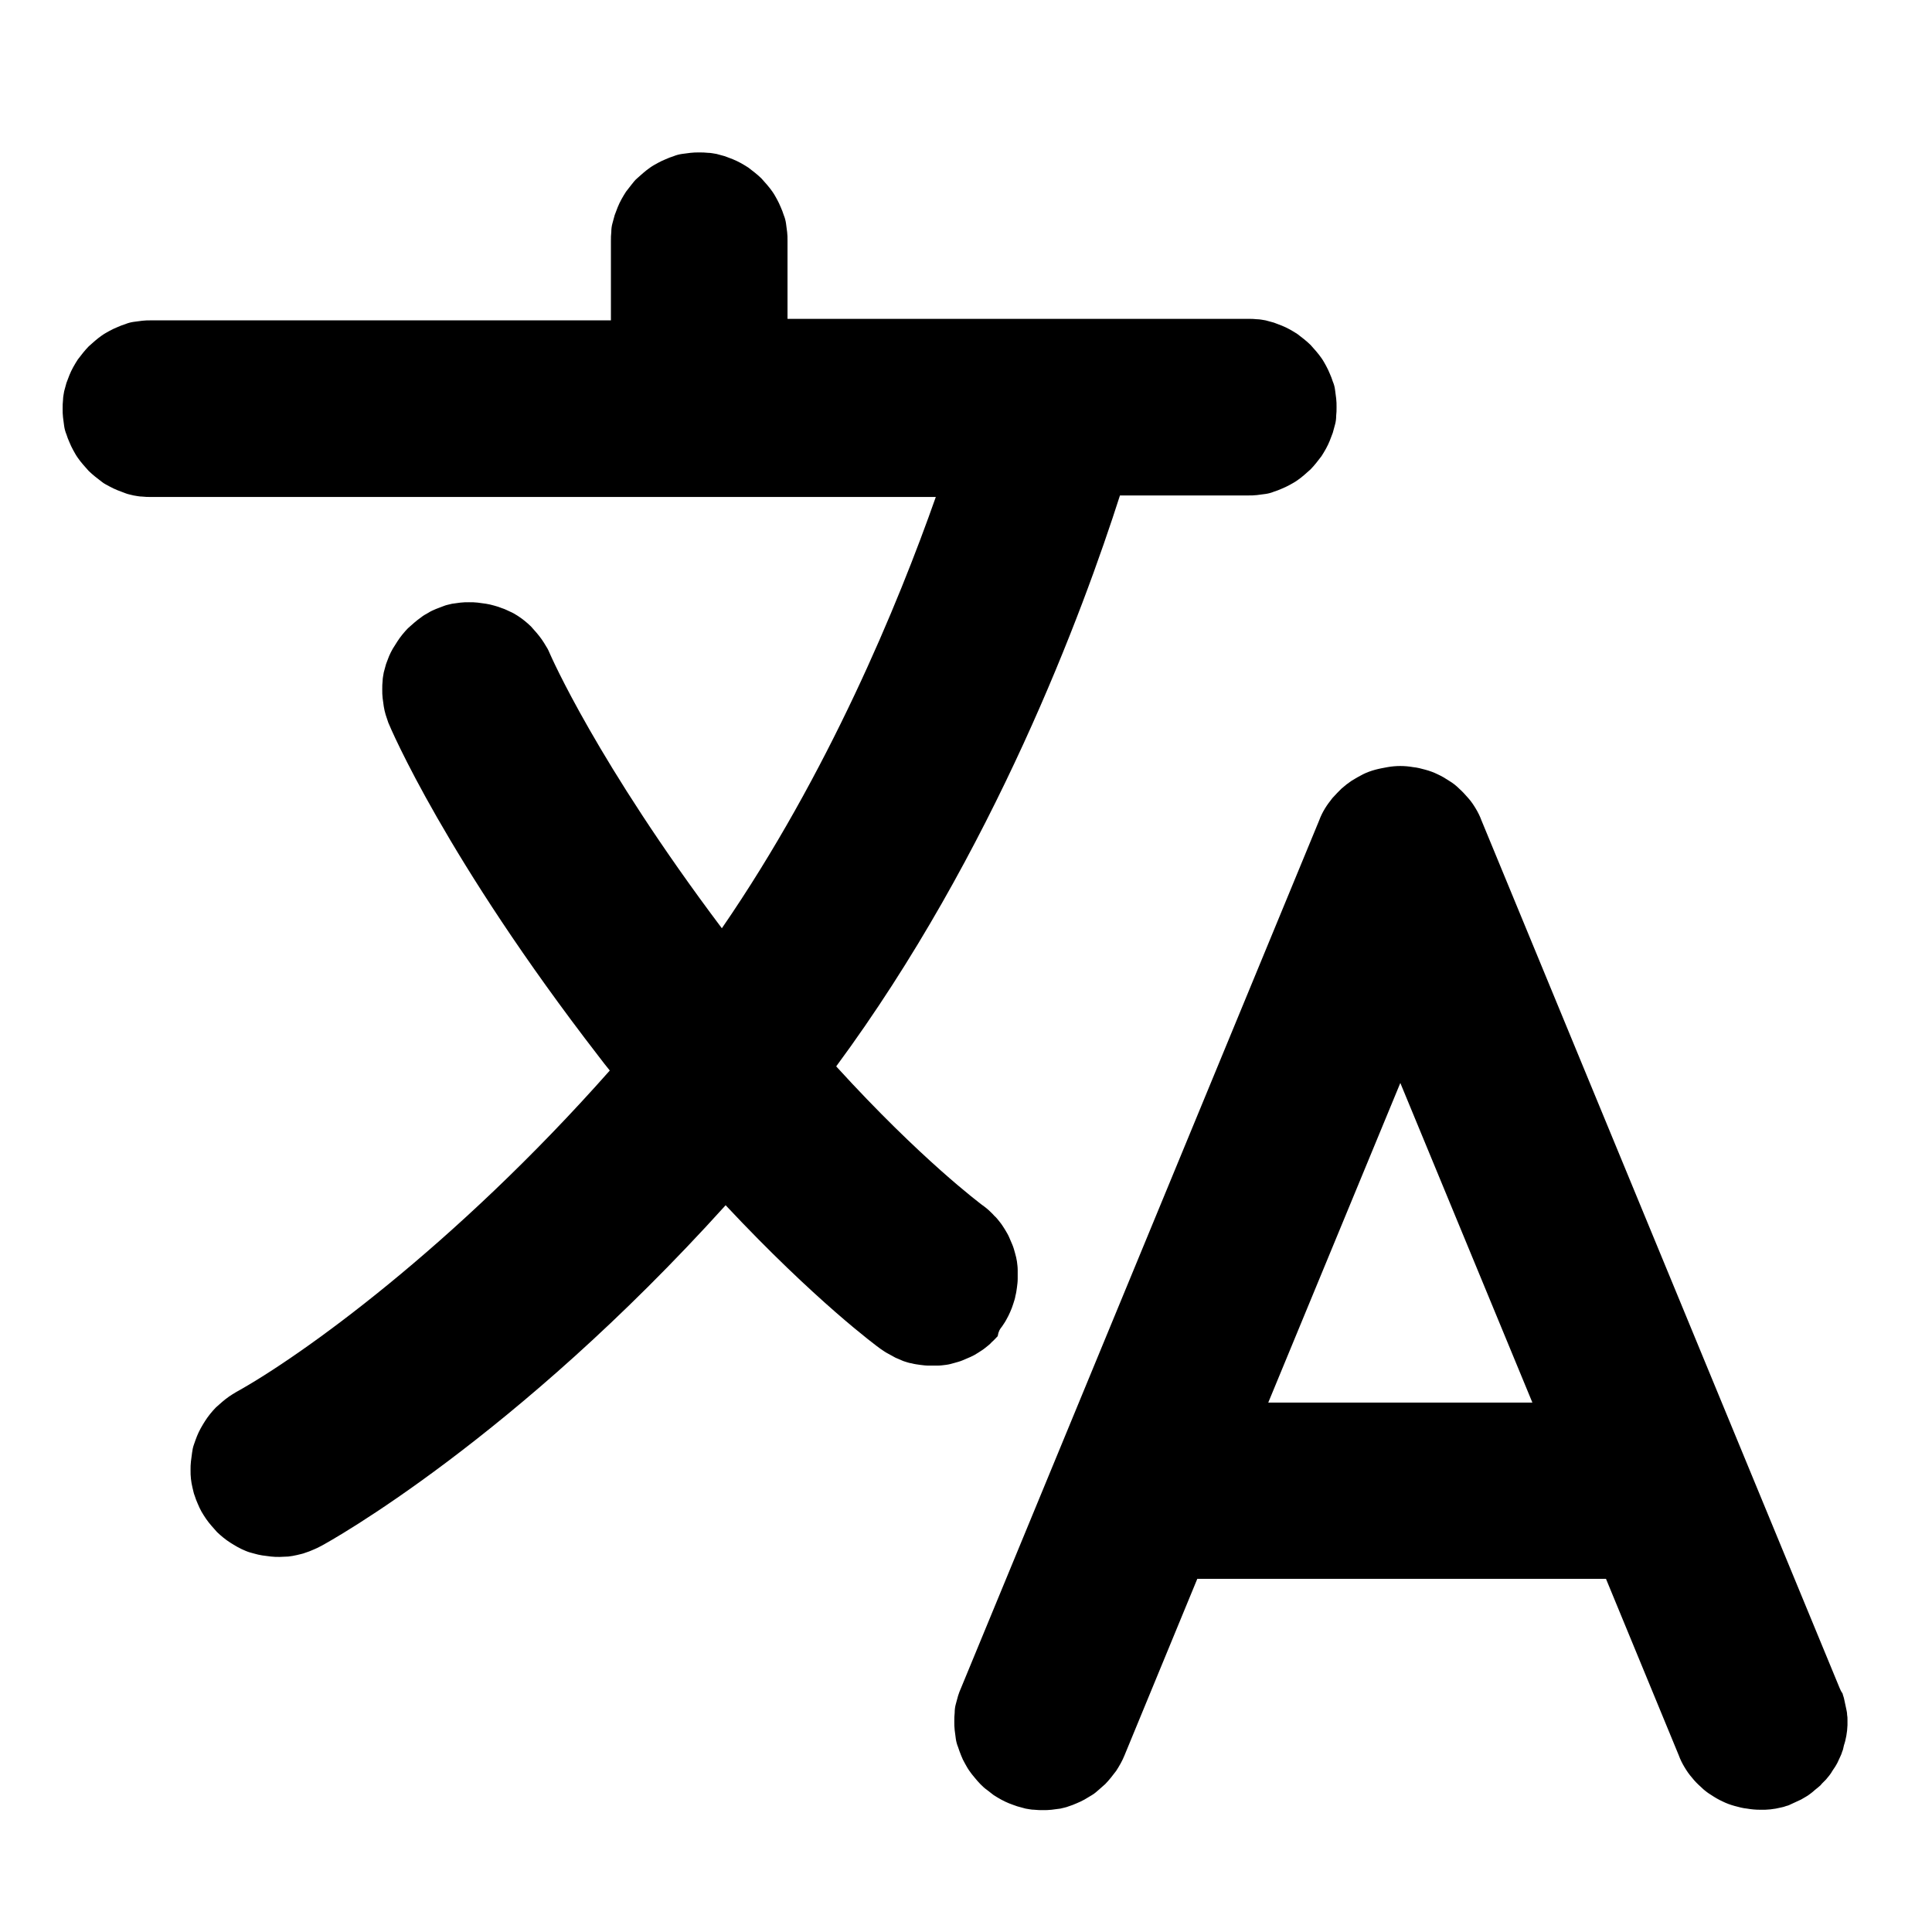
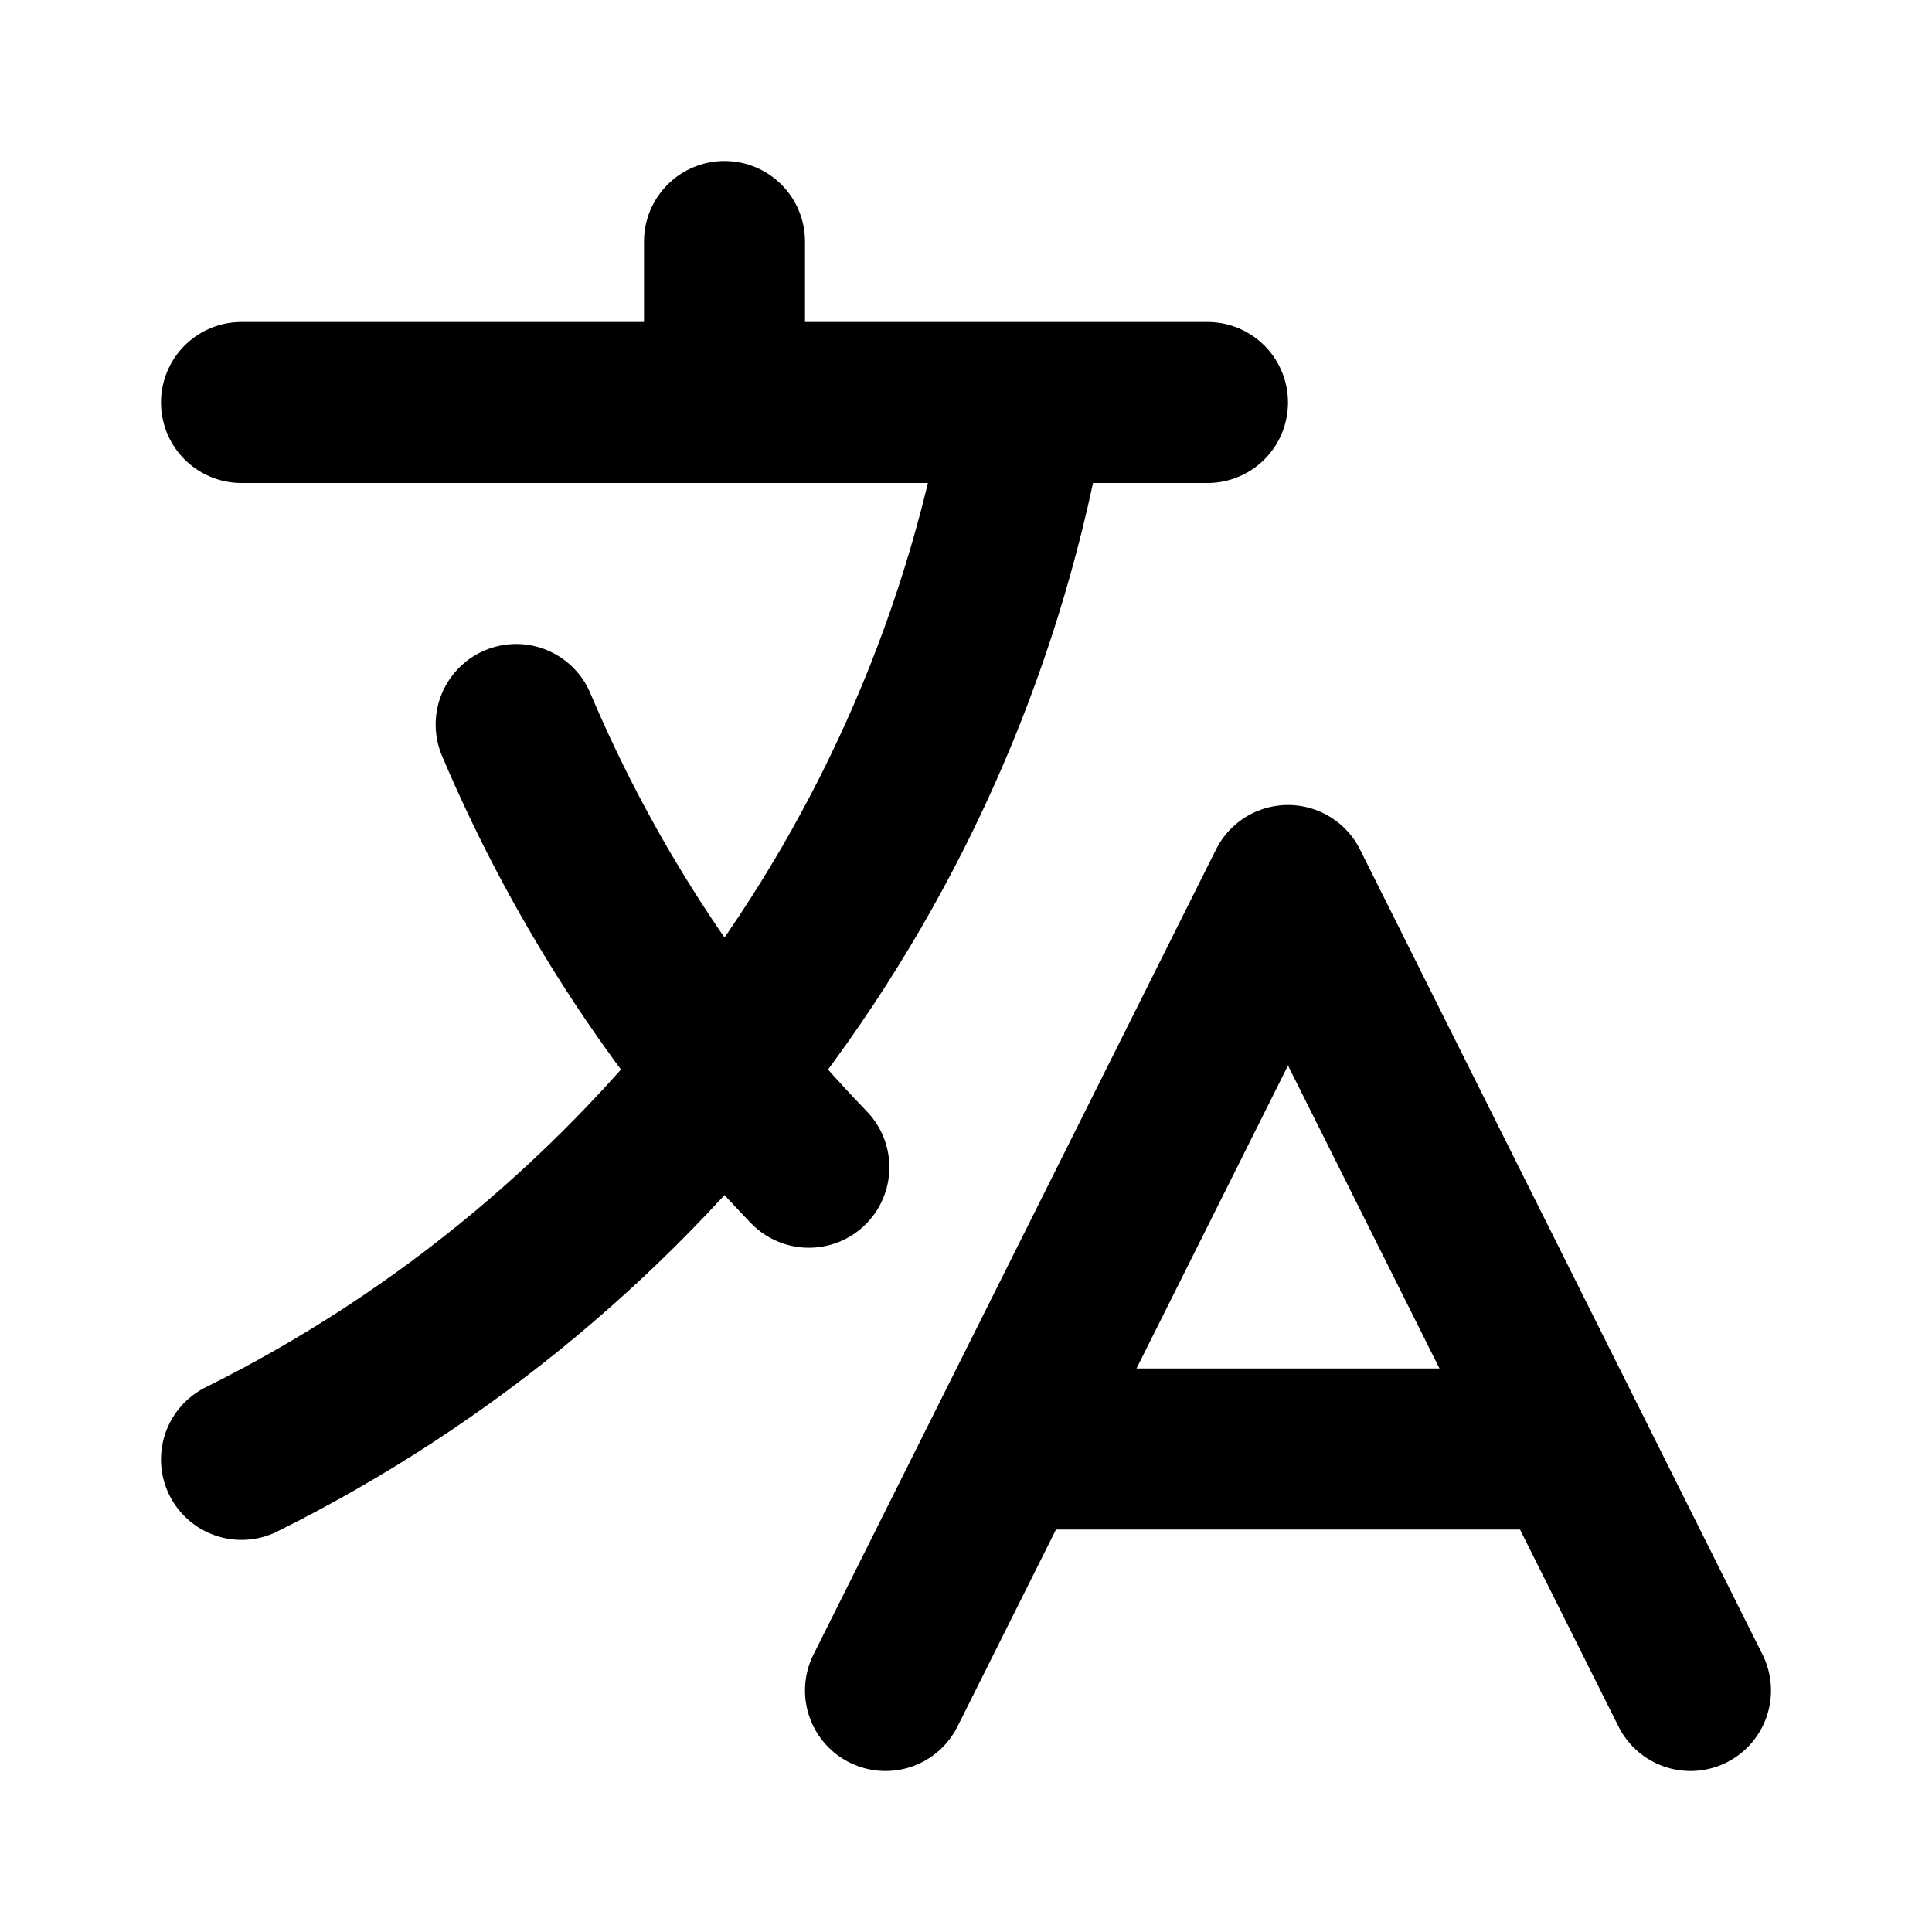
- <svg xmlns="http://www.w3.org/2000/svg" t="1660637425228" class="icon" viewBox="0 0 1024 1024" version="1.1" p-id="97566" width="32" height="32">
-   <path d="M531 703.2c0.8-1.2 1.8-2.6 2.4-3.8 0.8-1.4 1.4-2.6 2-4 0.6-1.4 1.2-2.8 1.6-4.2 0.4-1.4 1-2.8 1.2-4.4 0.4-1.4 0.6-3 0.8-4.4 0.2-1.6 0.4-3 0.4-4.6v-4.6c0-1.6-0.2-3-0.4-4.6-0.2-1.4-0.6-3-1-4.4-0.4-1.4-0.8-3-1.4-4.4l-1.8-4.2c-0.6-1.4-1.4-2.6-2.2-4-0.8-1.2-1.6-2.6-2.6-3.8-1-1.2-1.8-2.4-3-3.4-1-1.2-2.2-2.2-3.2-3.2-1.2-1-2.4-2-3.6-2.8-0.4-0.4-31.6-23.4-77-73.2 83.6-113.2 131-242 150.4-302.6h68c1.6 0 3 0 4.6-0.2 1.6-0.2 3-0.4 4.6-0.6 1.4-0.2 3-0.6 4.4-1.2 1.4-0.4 2.8-1 4.2-1.6 1.4-0.6 2.8-1.2 4.2-2 1.4-0.8 2.6-1.4 4-2.4 1.2-0.8 2.4-1.8 3.6-2.8 1.2-1 2.2-2 3.4-3 1-1 2-2.2 3-3.4 1-1.2 1.8-2.4 2.8-3.6 0.8-1.2 1.6-2.6 2.4-4 0.8-1.4 1.4-2.8 2-4.2 0.6-1.4 1-2.8 1.6-4.2 0.4-1.4 0.8-3 1.2-4.4s0.6-3 0.6-4.6c0.2-1.6 0.2-3 0.2-4.6s0-3-0.2-4.6c-0.2-1.6-0.4-3-0.6-4.6s-0.6-3-1.2-4.4c-0.4-1.4-1-2.8-1.6-4.2-0.6-1.4-1.2-2.8-2-4.2-0.8-1.4-1.4-2.6-2.4-4-0.8-1.2-1.8-2.4-2.8-3.6-1-1.2-2-2.2-3-3.4-1-1-2.2-2-3.4-3s-2.4-1.8-3.6-2.8c-1.2-0.8-2.6-1.6-4-2.4-1.4-0.8-2.8-1.4-4.2-2-1.4-0.6-2.8-1-4.2-1.6-1.4-0.4-3-0.8-4.4-1.2-1.4-0.2-3-0.6-4.6-0.6-1.6-0.2-3-0.2-4.6-0.2H417.4V127.6c0-1.6 0-3-0.2-4.6-0.2-1.6-0.4-3-0.6-4.6-0.2-1.4-0.6-3-1.2-4.4-0.4-1.4-1-2.8-1.6-4.2s-1.2-2.8-2-4.2c-0.8-1.4-1.4-2.6-2.4-4-0.8-1.2-1.8-2.4-2.8-3.6-1-1.2-2-2.2-3-3.4-1-1-2.2-2-3.4-3-1.2-1-2.4-1.8-3.6-2.8-1.2-0.8-2.6-1.6-4-2.4s-2.8-1.4-4.2-2c-1.4-0.6-2.8-1-4.2-1.6-1.4-0.4-3-0.8-4.4-1.2-1.4-0.2-3-0.6-4.6-0.6-1.6-0.2-3-0.2-4.6-0.2-1.6 0-3 0-4.6 0.2-1.6 0.2-3 0.4-4.6 0.6-1.4 0.2-3 0.6-4.4 1.2-1.4 0.4-2.8 1-4.2 1.6-1.4 0.6-2.8 1.2-4.2 2s-2.6 1.4-4 2.4c-1.2 0.8-2.4 1.8-3.6 2.8-1.2 1-2.2 2-3.4 3s-2 2.2-3 3.4c-1 1.2-1.8 2.4-2.8 3.6-0.8 1.2-1.6 2.6-2.4 4-0.8 1.4-1.4 2.8-2 4.2-0.6 1.4-1 2.8-1.6 4.2-0.4 1.4-0.8 3-1.2 4.4s-0.6 3-0.6 4.6c-0.2 1.6-0.2 3-0.2 4.6v42.2H80c-1.6 0-3 0-4.6 0.2-1.6 0.2-3 0.4-4.6 0.6-1.4 0.2-3 0.6-4.4 1.2-1.4 0.4-2.8 1-4.2 1.6-1.4 0.6-2.8 1.2-4.2 2-1.4 0.8-2.6 1.4-4 2.4-1.2 0.8-2.4 1.8-3.6 2.8-1.2 1-2.2 2-3.4 3-1 1-2 2.2-3 3.4-1 1.2-1.8 2.4-2.8 3.6-0.8 1.2-1.6 2.6-2.4 4-0.8 1.4-1.4 2.8-2 4.2s-1 2.8-1.6 4.2c-0.4 1.4-0.8 3-1.2 4.4-0.2 1.4-0.6 3-0.6 4.6-0.2 1.6-0.2 3-0.2 4.6 0 1.6 0 3 0.2 4.6s0.4 3 0.6 4.6c0.2 1.4 0.6 3 1.2 4.4 0.4 1.4 1 2.8 1.6 4.2 0.6 1.4 1.2 2.8 2 4.2 0.8 1.4 1.4 2.6 2.4 4 0.8 1.2 1.8 2.4 2.8 3.6s2 2.2 3 3.4c1 1 2.2 2 3.4 3 1.2 1 2.4 1.8 3.6 2.8s2.6 1.6 4 2.4c1.4 0.8 2.8 1.4 4.2 2 1.4 0.6 2.8 1 4.2 1.6s3 0.8 4.4 1.2c1.4 0.2 3 0.6 4.6 0.6 1.6 0.2 3 0.2 4.6 0.2h416c-20 56.8-57 146.6-113.4 228.6-66.2-88-90.8-144.8-91-145.2-0.6-1.4-1.2-2.8-2-4-0.8-1.4-1.6-2.6-2.4-3.8-0.8-1.2-1.8-2.4-2.8-3.6-1-1.2-2-2.2-3-3.4-1-1-2.2-2-3.4-3s-2.4-1.8-3.6-2.6-2.6-1.6-4-2.2c-1.4-0.6-2.8-1.4-4.2-1.8-1.4-0.6-2.8-1-4.2-1.4-1.4-0.4-3-0.8-4.4-1-1.4-0.2-3-0.4-4.4-0.6-1.6-0.2-3-0.2-4.6-0.2-1.6 0-3 0-4.6 0.2-1.6 0.2-3 0.4-4.4 0.6-1.4 0.4-3 0.6-4.4 1.2s-2.8 1-4.2 1.6-2.8 1.2-4 2c-1.4 0.8-2.6 1.4-3.8 2.4-1.2 0.8-2.4 1.8-3.6 2.8-1.2 1-2.2 2-3.4 3-1 1-2 2.2-3 3.4-1 1.2-1.8 2.4-2.6 3.6s-1.6 2.6-2.4 3.8c-0.8 1.4-1.4 2.6-2 4-0.6 1.4-1 2.8-1.6 4.2-0.4 1.4-0.8 3-1.2 4.4-0.2 1.4-0.6 3-0.6 4.4-0.2 1.6-0.2 3-0.2 4.6s0 3 0.2 4.6 0.4 3 0.6 4.4c0.2 1.4 0.6 3 1 4.4s1 2.8 1.4 4.2c1.2 3 30.6 72.2 111.6 177 2 2.6 3.8 5 5.8 7.4-82.8 93.6-164 151.6-198 170.4-1.4 0.8-2.6 1.6-3.8 2.4-1.2 0.8-2.4 1.8-3.6 2.8-1.2 1-2.2 2-3.4 3-1 1-2 2.2-3 3.4-1 1.2-1.8 2.4-2.6 3.6-0.8 1.2-1.6 2.6-2.4 4-0.8 1.4-1.4 2.8-2 4.2-0.6 1.4-1 2.8-1.6 4.4s-0.8 3-1 4.4c-0.2 1.4-0.4 3-0.6 4.6-0.2 1.6-0.2 3-0.2 4.6 0 1.6 0 3 0.2 4.6 0.2 1.6 0.4 3 0.8 4.6 0.4 1.4 0.6 3 1.2 4.4 0.4 1.4 1 2.8 1.6 4.2s1.2 2.8 2 4.2c0.8 1.4 1.6 2.6 2.4 3.8 0.8 1.2 1.8 2.4 2.8 3.6 1 1.2 2 2.2 3 3.4 1 1 2.2 2 3.4 3 1.2 1 2.4 1.8 3.6 2.6 1.2 0.8 2.6 1.6 4 2.4 1.4 0.8 2.8 1.4 4.2 2 1.4 0.6 2.8 1 4.4 1.4 1.4 0.4 3 0.8 4.4 1 1.4 0.2 3 0.4 4.6 0.6 1.6 0.2 3 0.2 4.6 0.2 1.6 0 3-0.2 4.6-0.2 1.6-0.2 3-0.4 4.6-0.8 1.4-0.4 3-0.6 4.4-1.2 1.4-0.4 2.8-1 4.2-1.6 1.4-0.6 2.8-1.2 4.2-2 4.6-2.4 102.6-56.8 214.4-180.6 47.6 50.8 80.2 74.8 82.2 76.2 1.2 0.8 2.6 1.8 3.8 2.4 1.4 0.8 2.6 1.4 4 2.2l4.2 1.8c1.4 0.4 2.8 1 4.4 1.2 1.4 0.4 3 0.6 4.4 0.8 1.6 0.2 3 0.4 4.6 0.4h4.6c1.6 0 3-0.2 4.6-0.4 1.6-0.2 3-0.6 4.4-1s3-0.8 4.4-1.4l4.2-1.8c1.4-0.6 2.8-1.4 4-2.2 1.2-0.8 2.6-1.6 3.8-2.6 1.2-1 2.4-1.8 3.4-3 1.2-1 2.2-2.2 3.2-3.2 0.4-2.6 1.2-3.8 2.2-5z m141.2 40.2l70-169.4 70 169.4h-140z m302.8 151.2l-189.8-459.8c-0.8-2.2-1.8-4.2-3-6.2s-2.4-3.8-4-5.6-3-3.4-4.8-5c-1.6-1.6-3.4-3-5.4-4.2-1.8-1.2-3.8-2.4-6-3.4-2-1-4.2-1.8-6.4-2.4-2.2-0.6-4.4-1.2-6.6-1.4-2.2-0.4-4.6-0.6-6.8-0.6s-4.6 0.2-6.8 0.6c-2.2 0.4-4.4 0.8-6.6 1.4-2.2 0.6-4.4 1.4-6.4 2.4s-4 2.2-6 3.4c-1.8 1.2-3.6 2.6-5.4 4.2-1.6 1.6-3.2 3.2-4.8 5-1.4 1.8-2.8 3.6-4 5.6-1.2 2-2.2 4-3 6.2l-189.8 459.8c-0.6 1.4-1.2 2.8-1.6 4.2-0.4 1.4-0.8 3-1.2 4.4s-0.6 3-0.6 4.6c-0.2 1.6-0.2 3-0.2 4.6 0 1.6 0 3 0.2 4.6 0.2 1.6 0.4 3 0.6 4.6 0.2 1.4 0.6 3 1.2 4.4 0.4 1.4 1 2.8 1.6 4.4s1.2 2.8 2 4.2c0.8 1.4 1.4 2.6 2.4 4 0.8 1.2 1.8 2.4 2.8 3.6 1 1.2 2 2.4 3 3.4s2.2 2.2 3.4 3c1.2 1 2.4 1.8 3.6 2.8 1.2 0.8 2.6 1.6 4 2.4 1.4 0.8 2.8 1.4 4.2 2 1.4 0.6 2.8 1 4.4 1.6 1.4 0.4 3 0.8 4.4 1.2 1.4 0.2 3 0.6 4.6 0.6 1.6 0.2 3 0.2 4.6 0.2s3 0 4.6-0.2c1.6-0.2 3-0.4 4.6-0.6 1.4-0.4 3-0.6 4.4-1.2 1.4-0.4 2.8-1 4.2-1.6 1.4-0.6 2.8-1.2 4.2-2 1.4-0.8 2.6-1.6 4-2.4s2.4-1.8 3.6-2.8c1.2-1 2.2-2 3.4-3 1-1 2-2.2 3-3.4 1-1.2 1.8-2.4 2.8-3.6 0.8-1.2 1.6-2.6 2.4-4 0.8-1.4 1.4-2.8 2-4.2l38.6-93.6h216.6l38.6 93.6c0.8 2.2 1.8 4.2 3 6.2s2.4 3.8 4 5.6c1.4 1.8 3 3.4 4.8 5 1.6 1.6 3.4 3 5.4 4.2 1.8 1.2 3.8 2.4 6 3.4 2 1 4.2 1.8 6.4 2.4 2.2 0.6 4.4 1.2 6.6 1.4 2.2 0.4 4.6 0.6 6.8 0.6h2.8c1 0 1.8-0.2 2.8-0.2 1-0.2 1.8-0.2 2.8-0.4 1-0.2 1.8-0.4 2.8-0.6 1-0.2 1.8-0.4 2.8-0.8 1-0.2 1.8-0.6 2.6-1s1.8-0.8 2.6-1.2c0.8-0.4 1.8-0.8 2.6-1.2 0.8-0.4 1.6-1 2.4-1.4s1.6-1 2.4-1.6c0.8-0.6 1.6-1.2 2.2-1.8 0.8-0.6 1.4-1.2 2.2-1.8 0.8-0.6 1.4-1.2 2-2l2-2c0.6-0.8 1.2-1.4 1.8-2.2 0.6-0.8 1.2-1.6 1.6-2.4 0.6-0.8 1-1.6 1.6-2.4 0.4-0.8 1-1.6 1.4-2.6 0.4-0.8 0.8-1.8 1.2-2.6 0.4-0.8 0.8-1.8 1-2.6 0.4-0.8 0.6-1.8 0.8-2.8 0.2-1 0.6-1.8 0.8-2.8 0.2-1 0.4-1.8 0.6-2.8 0.2-1 0.2-1.8 0.4-2.8 0-1 0.2-1.8 0.2-2.8v-2.8c0-1 0-1.8-0.2-2.8 0-1-0.2-1.8-0.4-2.8-0.2-1-0.4-1.8-0.6-2.8-0.2-1-0.4-1.8-0.6-2.8-0.2-1-0.6-1.8-0.8-2.8-1-1.4-1.2-2.2-1.6-3z" p-id="97567" />
+ <svg xmlns="http://www.w3.org/2000/svg" class="w-6 h-6" fill="none" stroke="currentColor" viewBox="0 0 24 24">
+   <path stroke-linecap="round" stroke-linejoin="round" stroke-width="2" d="M3 5h12M9 3v2m1.048 9.5A18.022 18.022 0 016.412 9m6.088 9h7M11 21l5-10 5 10M12.751 5C11.783 10.77 8.07 15.61 3 18.129" />
</svg>
